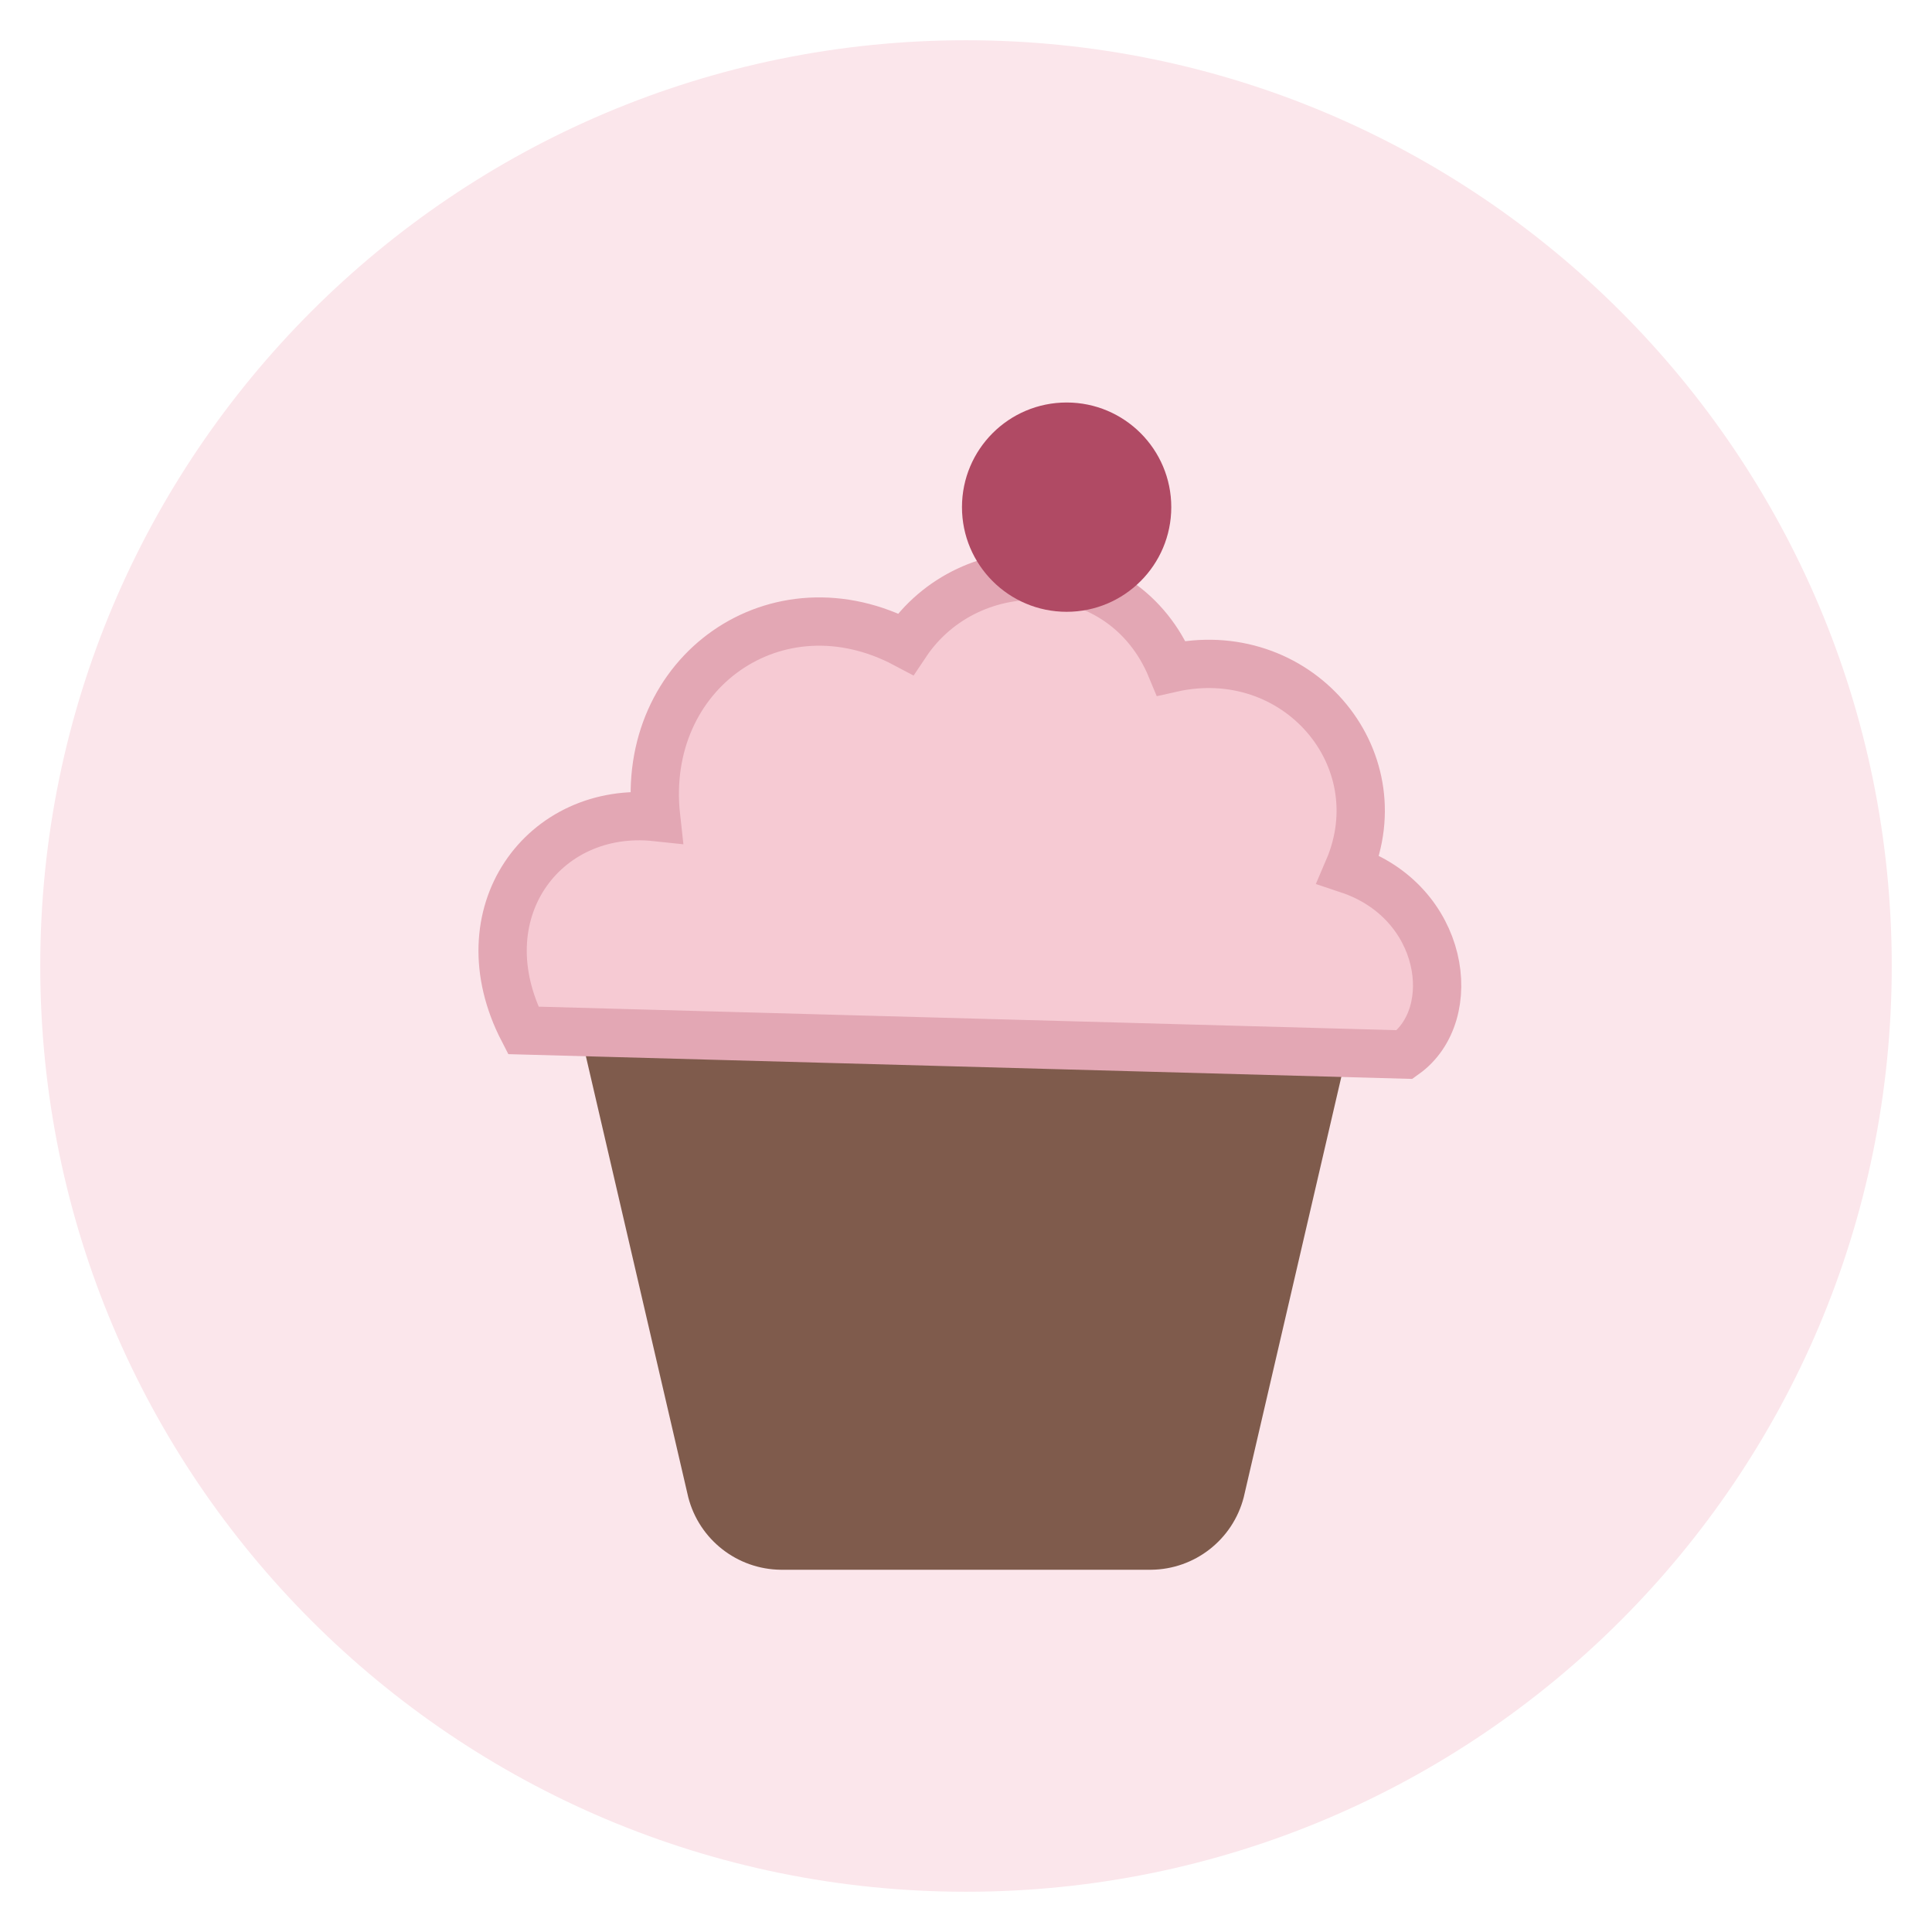
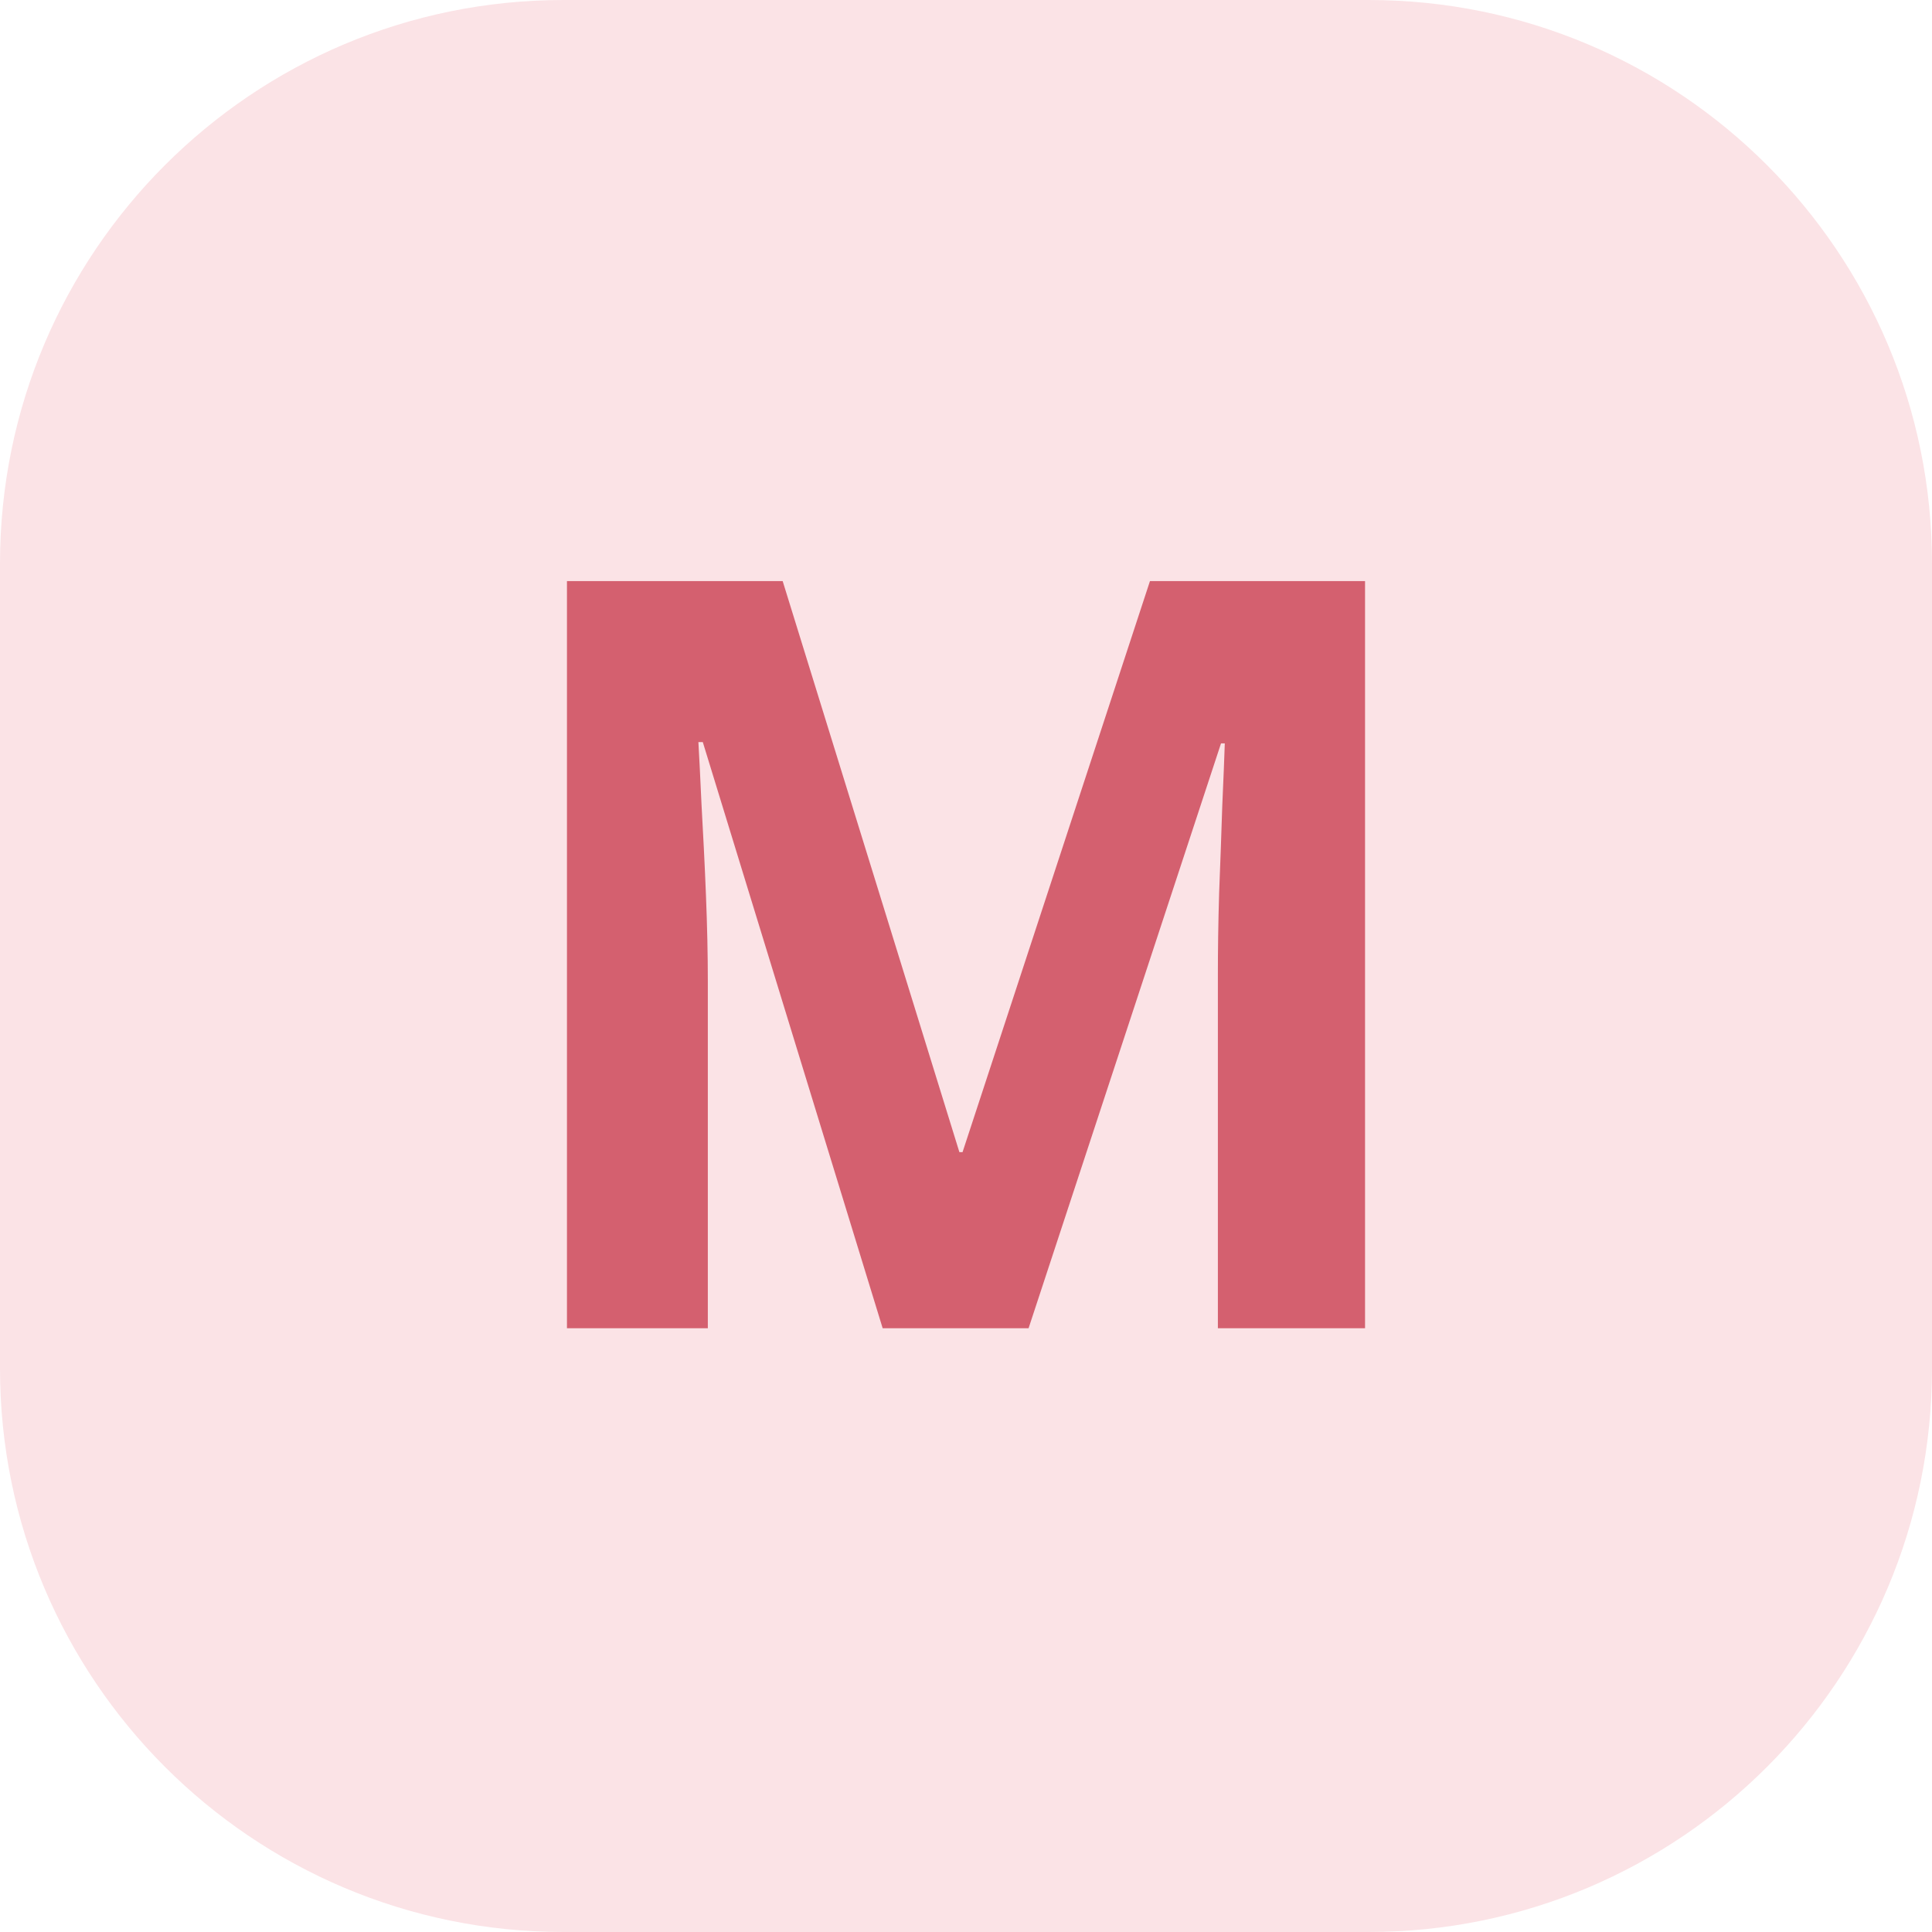
<svg xmlns="http://www.w3.org/2000/svg" viewBox="0 0 48 48">
-   <circle cx="24" cy="24" r="23" fill="#fbe6eb" />
-   <path d="M14.5 26h19l-2.6 11.2a2.4 2.4 0 0 1-2.3 1.8h-9.2a2.4 2.4 0 0 1-2.3-1.8z" fill="#7f5b4c" />
-   <path d="M13 25.6c-1.5-2.9.5-5.6 3.3-5.3-.4-3.6 3-6 6.2-4.3 1.6-2.4 5.4-2.3 6.6.6 3.1-.7 5.6 2.2 4.4 5 2.4.8 2.8 3.6 1.4 4.6z" fill="#f6cad3" stroke="#e3a7b4" stroke-width="1.2" />
-   <circle cx="26.5" cy="12.6" r="2.6" fill="#b04a64" />
+   <rect width="48" height="48" rx="14" fill="#fbe3e6" />
+   <text x="24" y="33" text-anchor="middle" font-family="Fredoka, Nunito, Arial Rounded MT Bold, sans-serif" font-weight="700" font-size="26" fill="#d4606f">M</text>
</svg>
